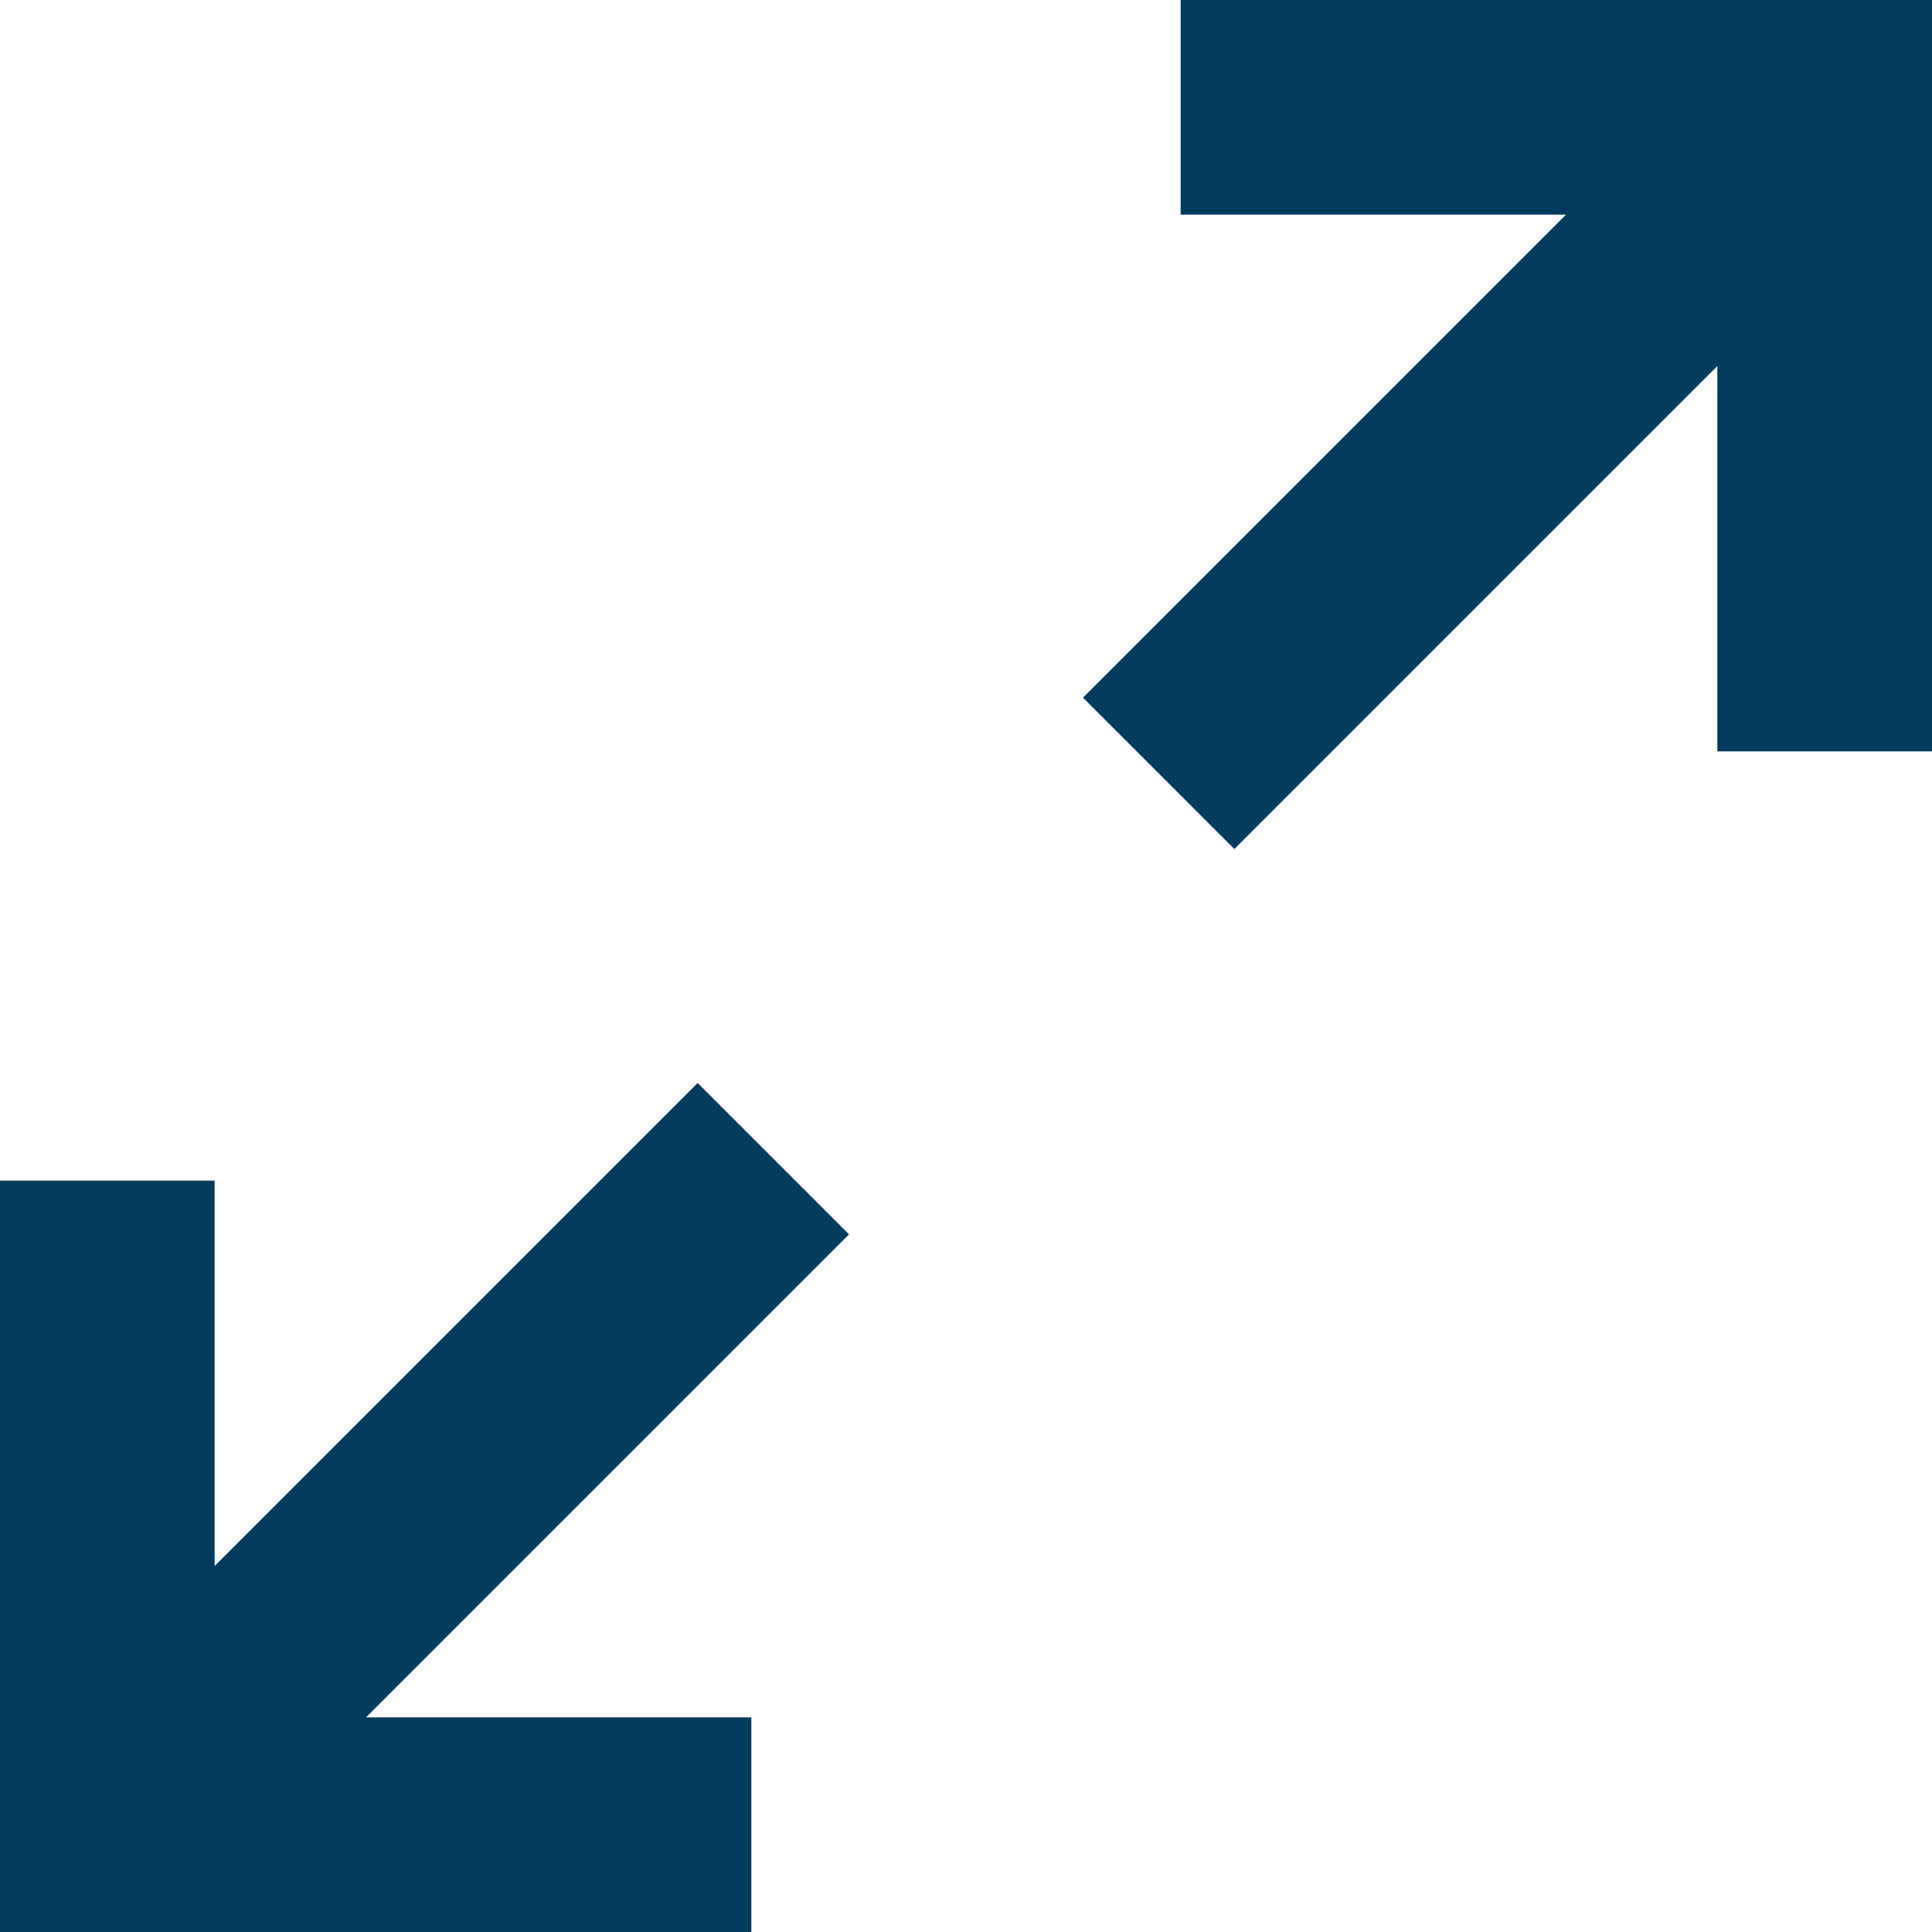
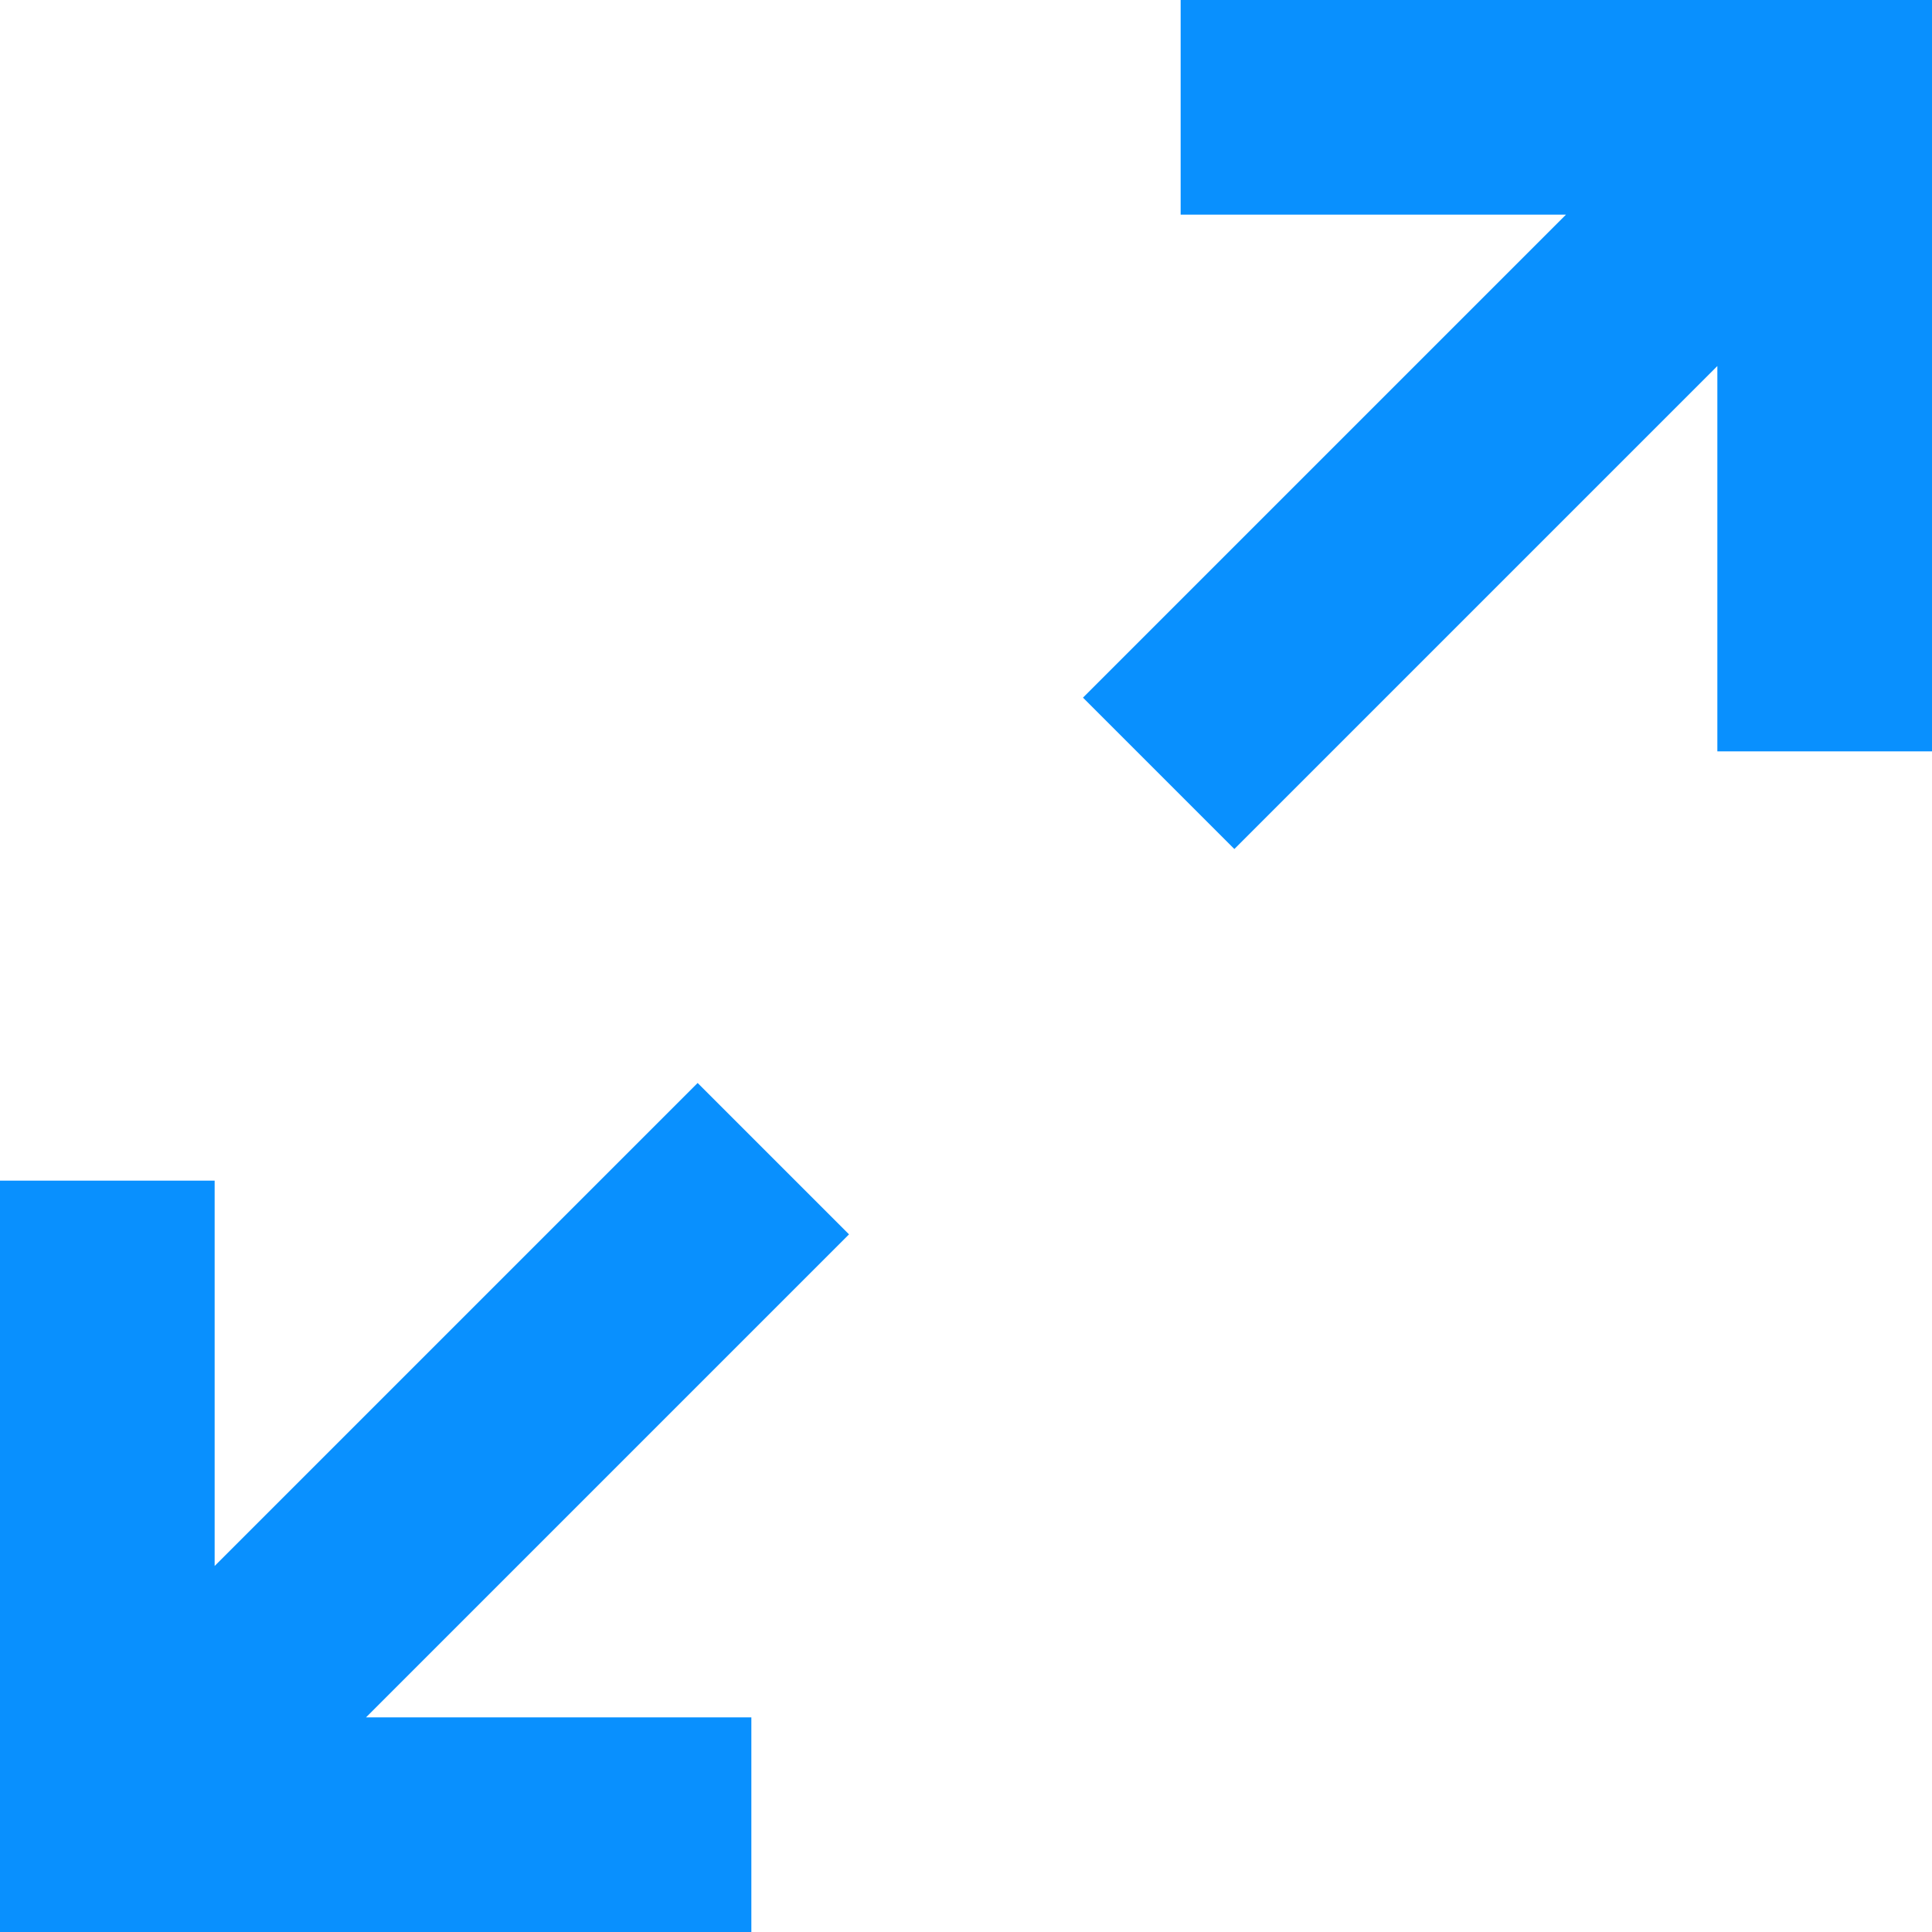
<svg xmlns="http://www.w3.org/2000/svg" width="20px" height="20px" viewBox="0 0 20 20" version="1.1">
  <defs />
  <g id="homepage:-features---section-106-map" stroke="none" stroke-width="1" fill="none" fill-rule="evenodd">
-     <g id="grid-search" transform="translate(-305, -446)" fill="#013B5E">
+     <g id="grid-search" transform="translate(-305, -446)" fill="#0990fe">
      <g id="card-resized---2" transform="translate(42, 423)">
        <g id="expand-icon" transform="translate(263, 23)">
          <path d="M7.778,20 L7.778,17.778 L3.789,17.778 L8.789,12.778 L7.222,11.211 L2.222,16.211 L2.222,12.222 L0,12.222 L0,20 L7.778,20 L7.778,20 Z M12.778,8.789 L17.778,3.789 L17.778,7.778 L20,7.778 L20,0 L12.222,0 L12.222,2.222 L16.211,2.222 L11.211,7.222 L12.778,8.789 L12.778,8.789 Z" id="expand" />
        </g>
      </g>
    </g>
  </g>
</svg>
